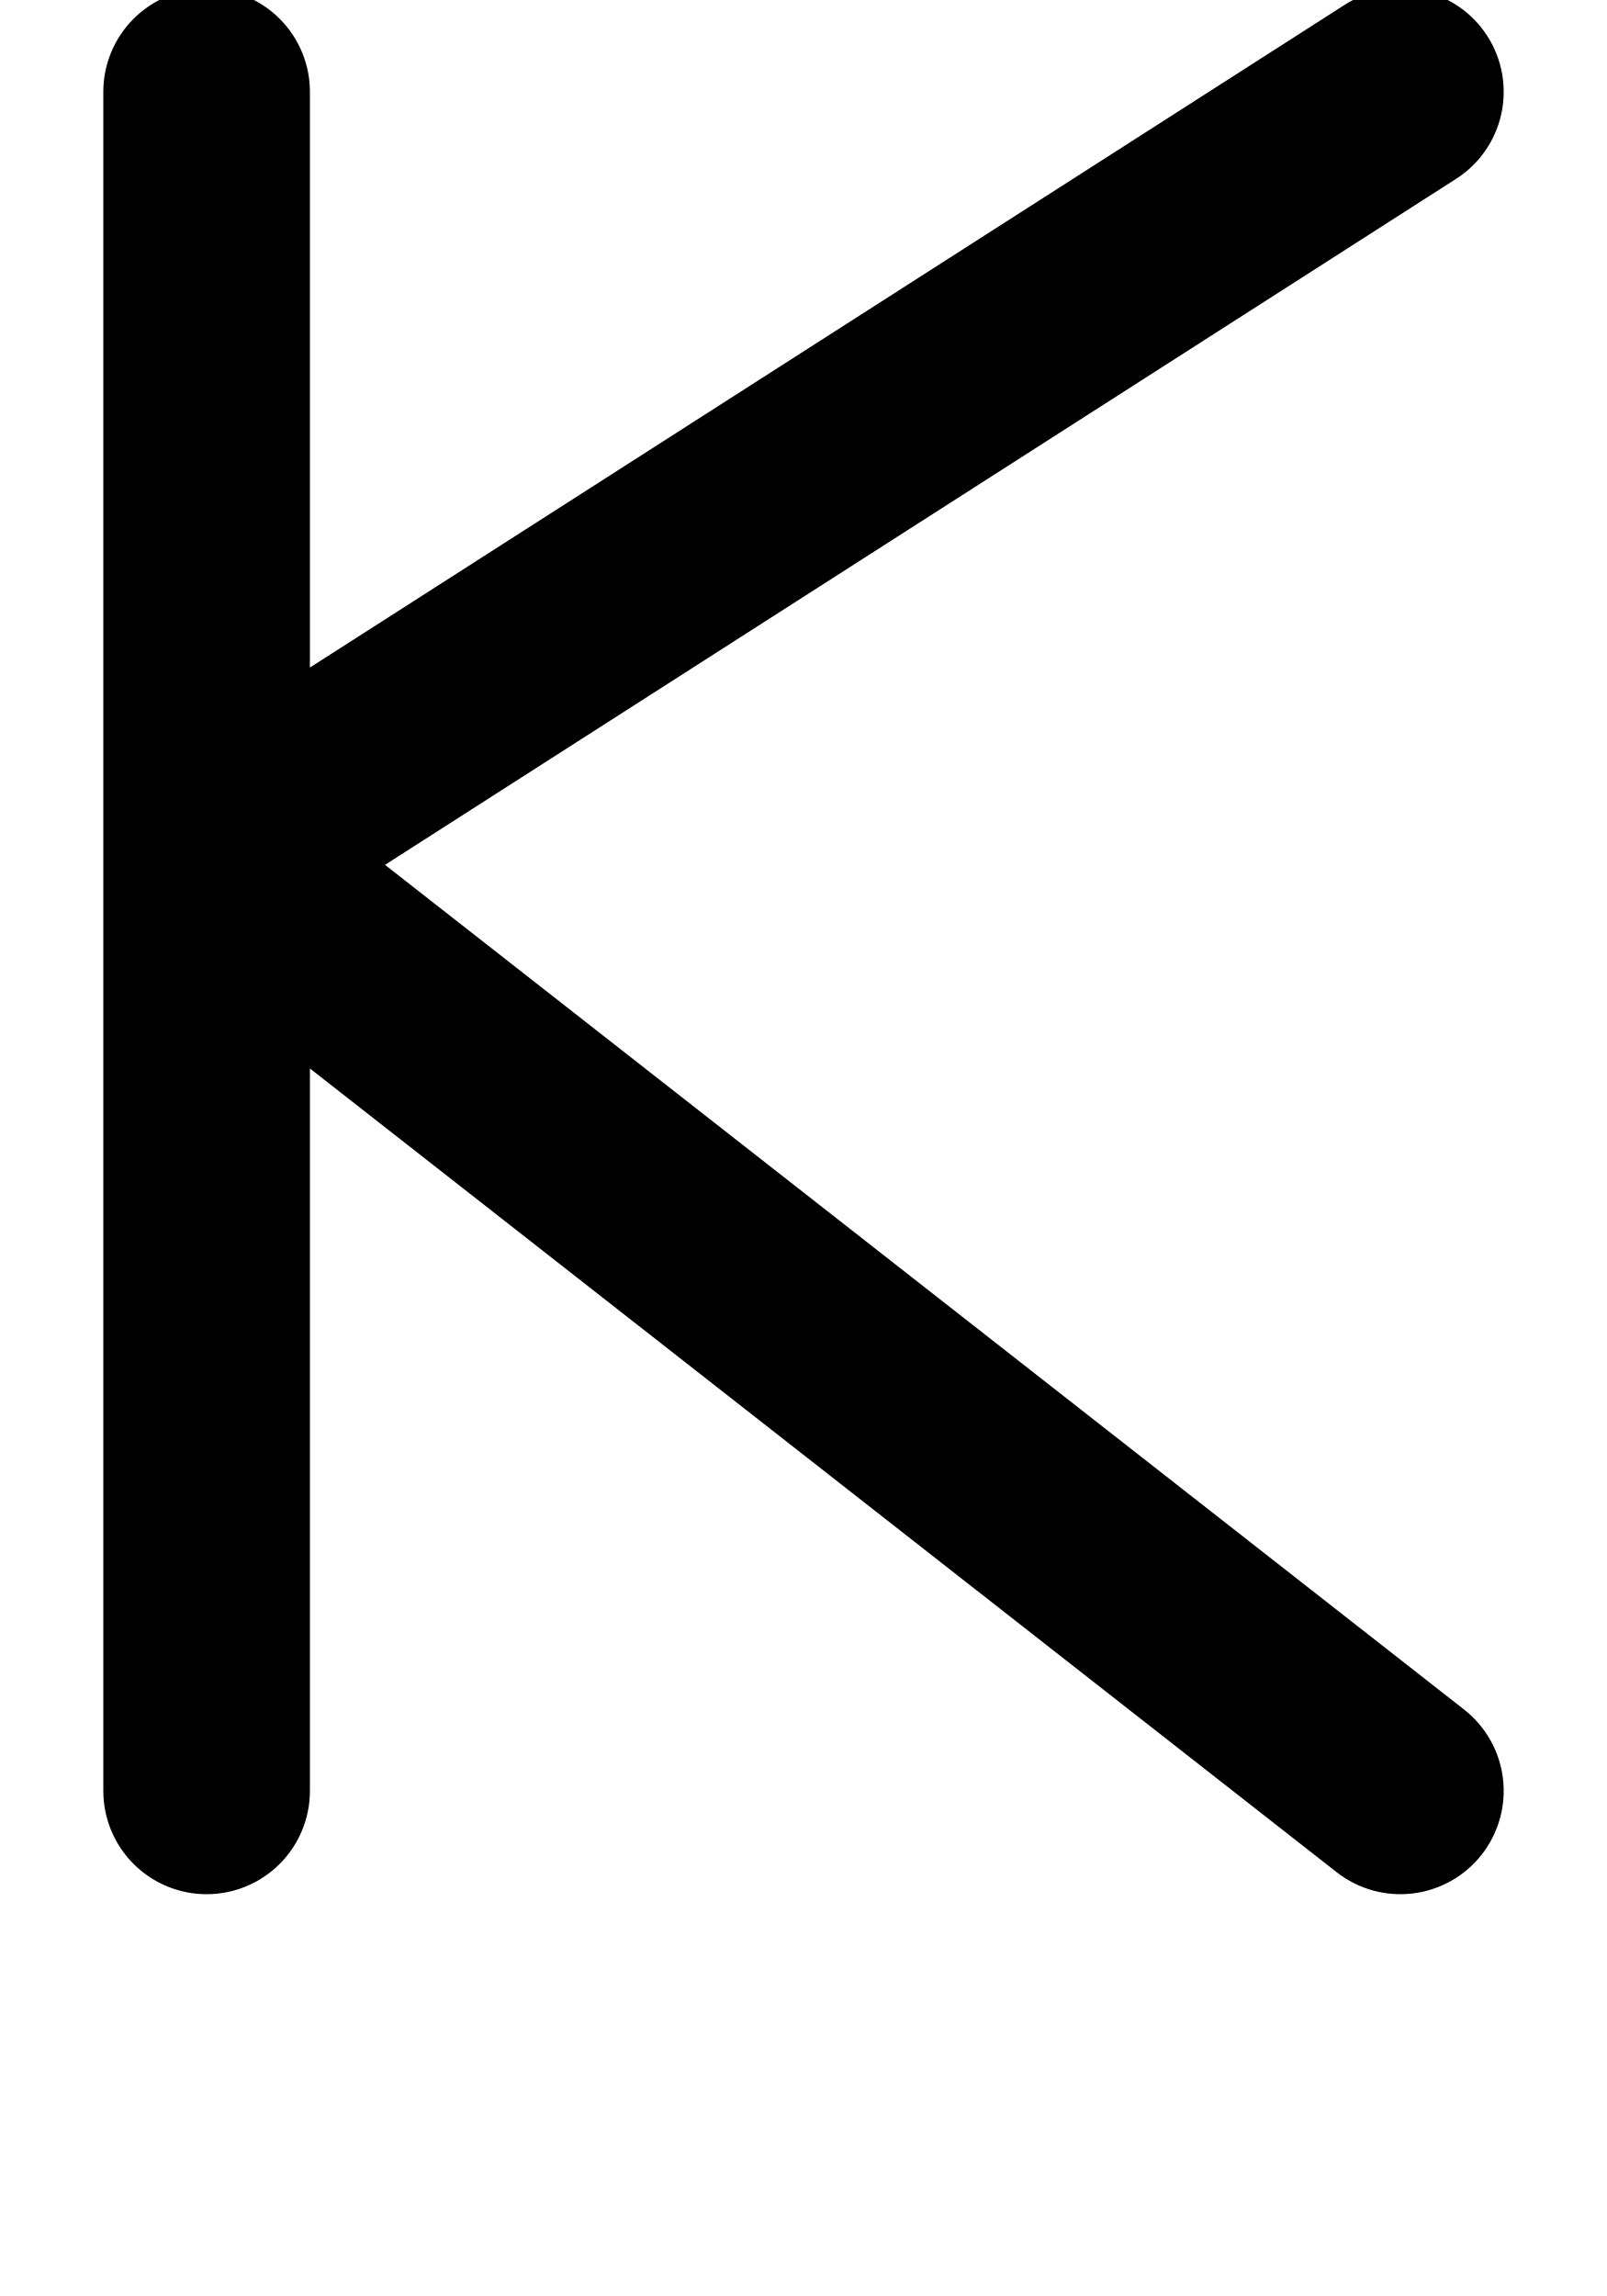
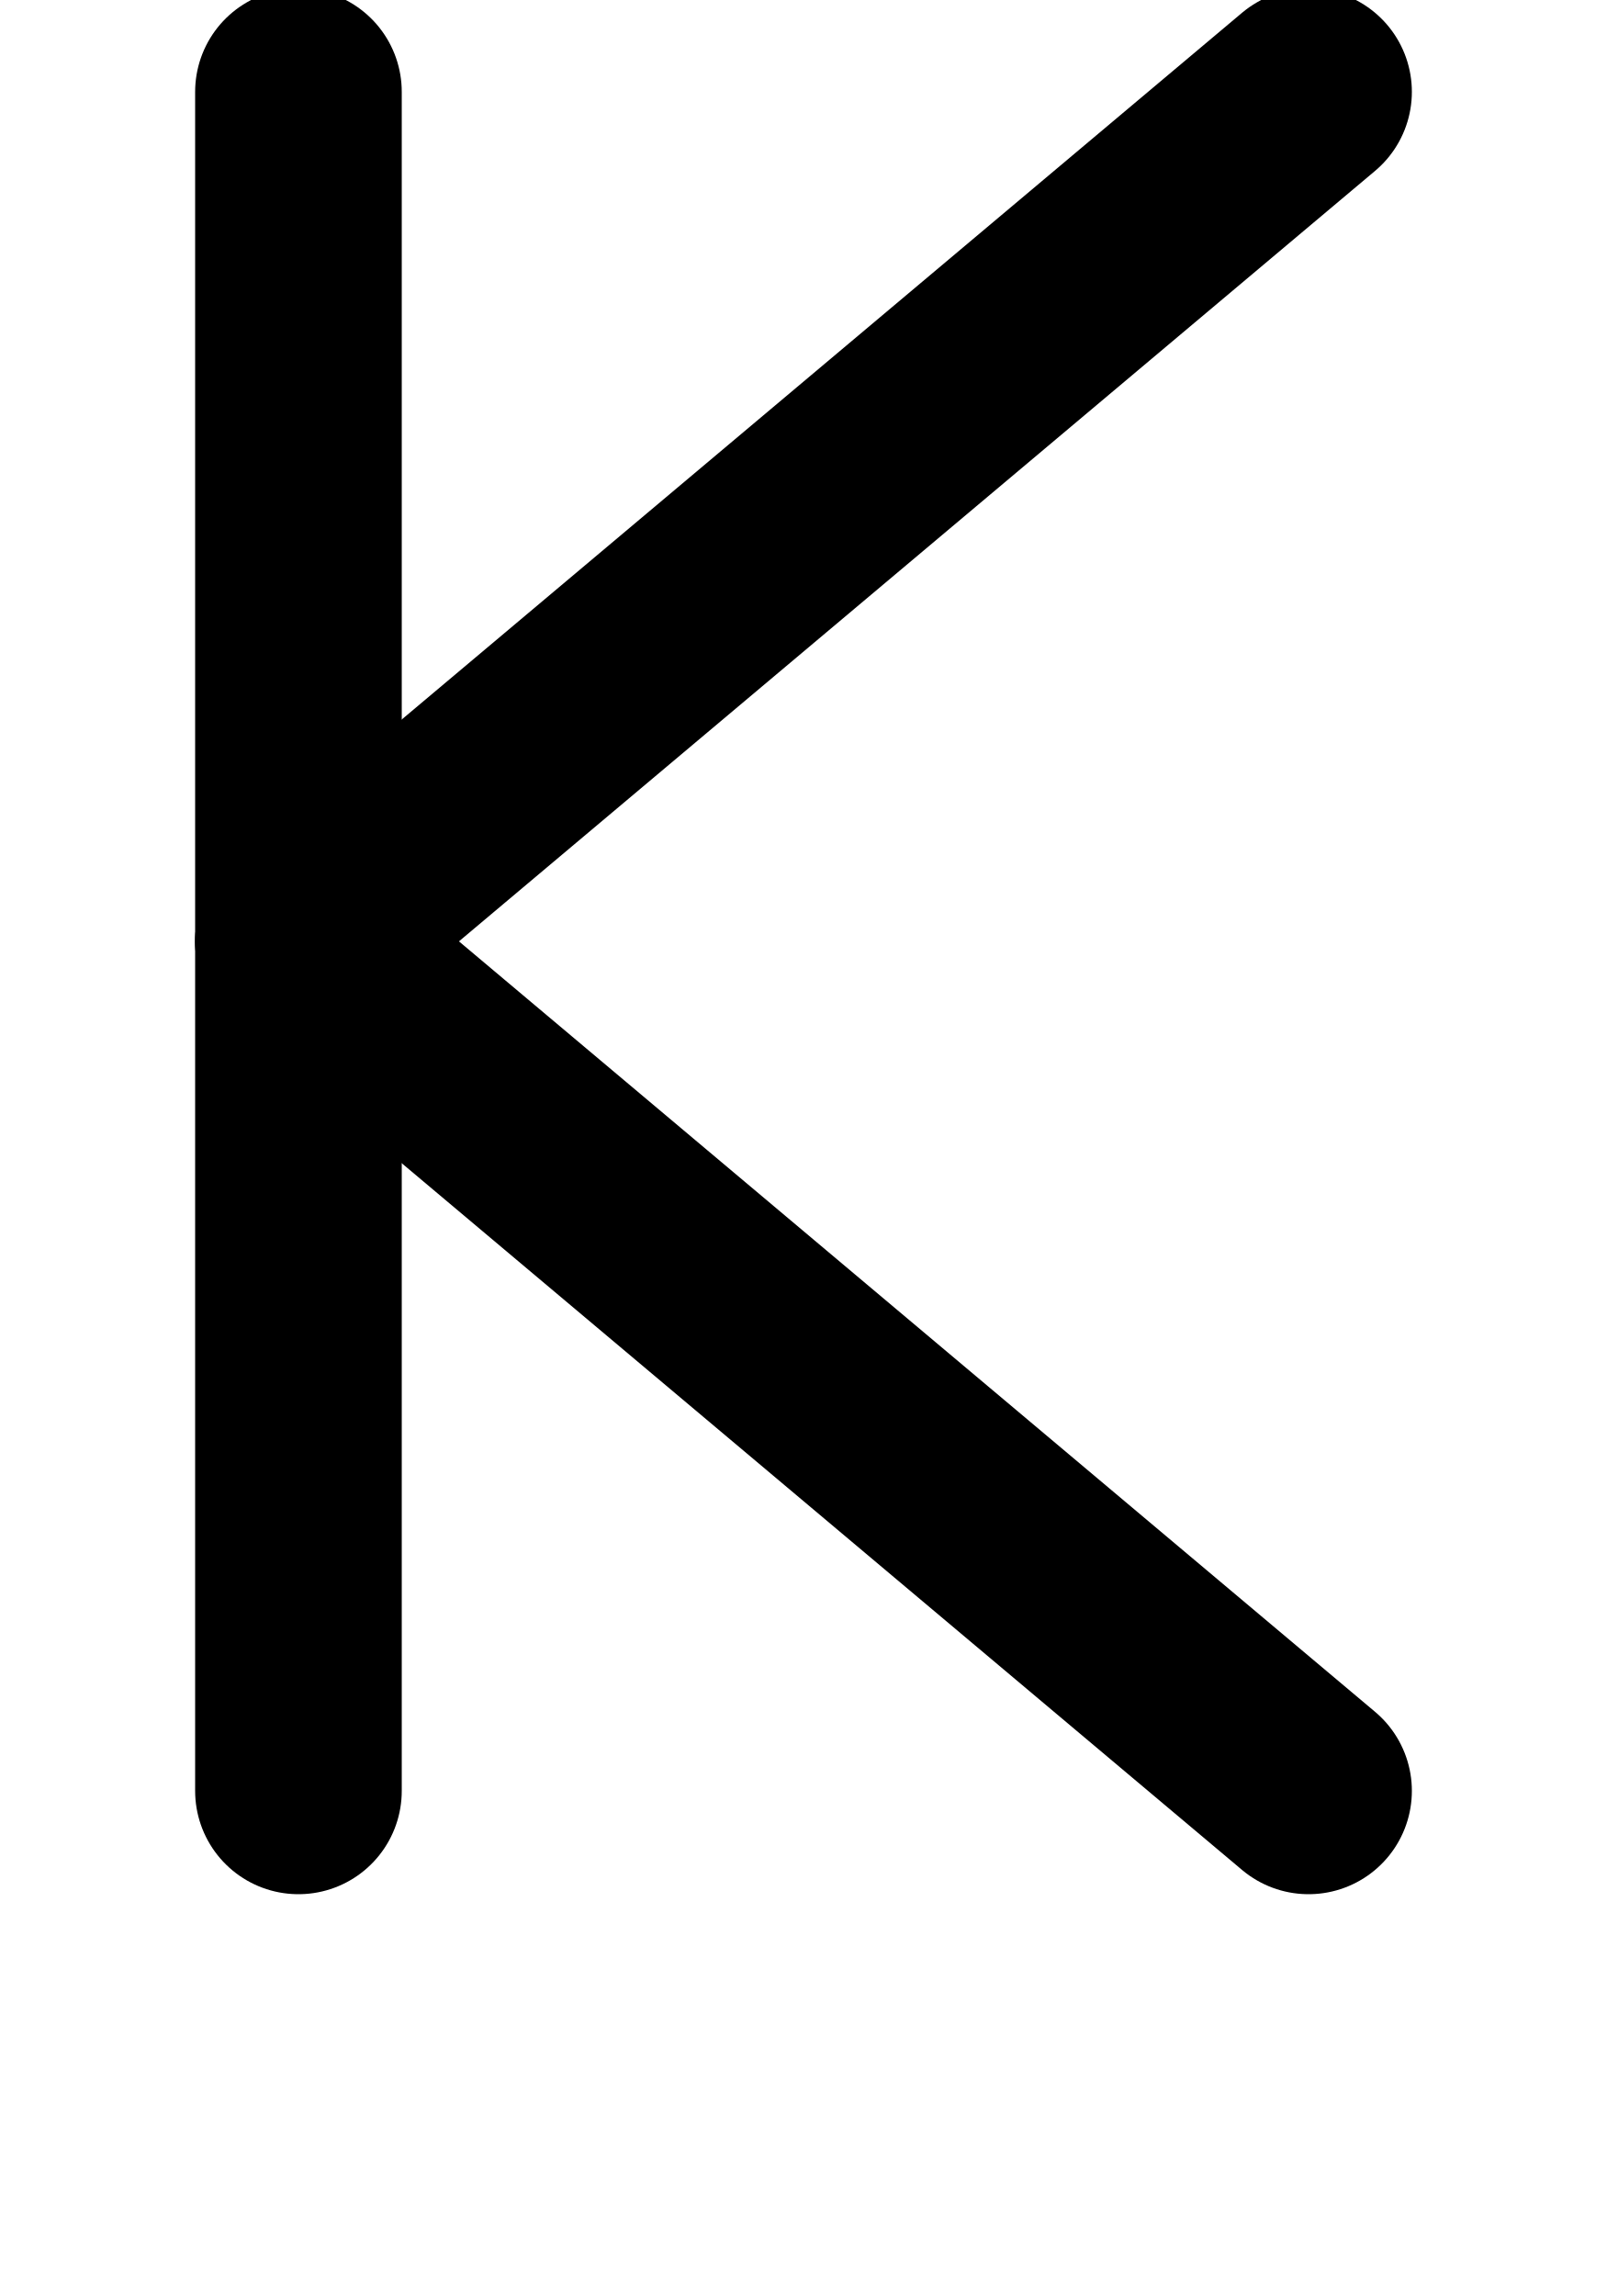
- <svg xmlns="http://www.w3.org/2000/svg" viewBox="0 0 700.000 1000.000">
-   <path d="M 639.441,745.967 L 641.076,747.453 L 642.635,749.017 L 644.116,750.656 L 645.515,752.365 L 646.828,754.141 L 648.053,755.979 L 649.185,757.875 L 650.224,759.825 L 651.165,761.823 L 652.008,763.864 L 652.749,765.945 L 653.387,768.059 L 653.921,770.203 L 654.348,772.370 L 654.669,774.555 L 654.883,776.753 L 654.988,778.959 L 654.985,781.168 L 654.873,783.374 L 654.654,785.572 L 654.327,787.756 L 653.893,789.922 L 653.353,792.064 L 652.709,794.176 L 651.962,796.255 L 651.114,798.294 L 650.166,800.289 L 649.122,802.236 L 647.984,804.129 L 646.755,805.964 L 645.436,807.736 L 644.033,809.441 L 642.547,811.076 L 640.983,812.635 L 639.344,814.116 L 637.635,815.515 L 635.859,816.828 L 634.021,818.053 L 632.125,819.185 L 630.175,820.224 L 628.177,821.165 L 626.136,822.008 L 624.055,822.749 L 621.941,823.387 L 619.797,823.921 L 617.630,824.348 L 615.445,824.669 L 613.247,824.883 L 611.041,824.988 L 608.832,824.985 L 606.626,824.873 L 604.428,824.654 L 602.244,824.327 L 600.078,823.893 L 597.936,823.353 L 595.824,822.709 L 593.745,821.962 L 591.706,821.114 L 589.711,820.166 L 587.764,819.122 L 585.871,817.984 L 584.036,816.755 L 582.264,815.436 L 135.000,465.366 L 135.000,780.000 L 134.946,782.208 L 134.783,784.411 L 134.513,786.603 L 134.135,788.779 L 133.651,790.934 L 133.062,793.063 L 132.369,795.160 L 131.575,797.221 L 130.680,799.240 L 129.686,801.213 L 128.598,803.135 L 127.416,805.001 L 126.144,806.806 L 124.785,808.548 L 123.343,810.220 L 121.820,811.820 L 120.220,813.343 L 118.548,814.785 L 116.806,816.144 L 115.001,817.416 L 113.135,818.598 L 111.213,819.686 L 109.240,820.680 L 107.221,821.575 L 105.160,822.369 L 103.063,823.062 L 100.934,823.651 L 98.779,824.135 L 96.603,824.513 L 94.411,824.783 L 92.208,824.946 L 90.000,825.000 L 87.792,824.946 L 85.589,824.783 L 83.397,824.513 L 81.221,824.135 L 79.066,823.651 L 76.937,823.062 L 74.840,822.369 L 72.779,821.575 L 70.760,820.680 L 68.787,819.686 L 66.865,818.598 L 64.999,817.416 L 63.194,816.144 L 61.452,814.785 L 59.780,813.343 L 58.180,811.820 L 56.657,810.220 L 55.215,808.548 L 53.856,806.806 L 52.584,805.001 L 51.402,803.135 L 50.314,801.213 L 49.320,799.240 L 48.425,797.221 L 47.631,795.160 L 46.938,793.063 L 46.349,790.934 L 45.865,788.779 L 45.487,786.603 L 45.217,784.411 L 45.054,782.208 L 45.000,780.000 L 45.000,40.000 L 45.054,37.792 L 45.217,35.589 L 45.487,33.397 L 45.865,31.221 L 46.349,29.066 L 46.938,26.937 L 47.631,24.840 L 48.425,22.779 L 49.320,20.760 L 50.314,18.787 L 51.402,16.865 L 52.584,14.999 L 53.856,13.194 L 55.215,11.452 L 56.657,9.780 L 58.180,8.180 L 59.780,6.657 L 61.452,5.215 L 63.194,3.856 L 64.999,2.584 L 66.865,1.402 L 68.787,0.314 L 70.760,-0.680 L 72.779,-1.575 L 74.840,-2.369 L 76.937,-3.062 L 79.066,-3.651 L 81.221,-4.135 L 83.397,-4.513 L 85.589,-4.783 L 87.792,-4.946 L 90.000,-5.000 L 92.208,-4.946 L 94.411,-4.783 L 96.603,-4.513 L 98.779,-4.135 L 100.934,-3.651 L 103.063,-3.062 L 105.160,-2.369 L 107.221,-1.575 L 109.240,-0.680 L 111.213,0.314 L 113.135,1.402 L 115.001,2.584 L 116.806,3.856 L 118.548,5.215 L 120.220,6.657 L 121.820,8.180 L 123.343,9.780 L 124.785,11.452 L 126.144,13.194 L 127.416,14.999 L 128.598,16.865 L 129.686,18.787 L 130.680,20.760 L 131.575,22.779 L 132.369,24.840 L 133.062,26.937 L 133.651,29.066 L 134.135,31.221 L 134.513,33.397 L 134.783,35.589 L 134.946,37.792 L 135.000,40.000 L 135.000,290.746 L 585.732,2.104 L 587.621,0.959 L 589.564,-0.092 L 591.555,-1.046 L 593.592,-1.902 L 595.667,-2.656 L 597.778,-3.308 L 599.917,-3.856 L 602.082,-4.298 L 604.265,-4.633 L 606.462,-4.861 L 608.667,-4.980 L 610.876,-4.991 L 613.082,-4.894 L 615.281,-4.689 L 617.468,-4.376 L 619.636,-3.956 L 621.782,-3.430 L 623.898,-2.800 L 625.982,-2.066 L 628.027,-1.232 L 630.028,-0.297 L 631.981,0.734 L 633.881,1.860 L 635.724,3.078 L 637.505,4.384 L 639.219,5.777 L 640.863,7.252 L 642.433,8.805 L 643.925,10.434 L 645.334,12.135 L 646.659,13.902 L 647.896,15.732 L 649.041,17.621 L 650.092,19.564 L 651.046,21.555 L 651.902,23.592 L 652.656,25.667 L 653.308,27.778 L 653.856,29.917 L 654.298,32.082 L 654.633,34.265 L 654.861,36.462 L 654.980,38.667 L 654.991,40.876 L 654.894,43.082 L 654.689,45.281 L 654.376,47.468 L 653.956,49.636 L 653.430,51.782 L 652.800,53.898 L 652.066,55.982 L 651.232,58.027 L 650.297,60.028 L 649.266,61.981 L 648.140,63.881 L 646.922,65.724 L 645.616,67.505 L 644.223,69.219 L 642.748,70.863 L 641.195,72.433 L 639.566,73.925 L 637.865,75.334 L 636.098,76.659 L 634.268,77.896 L 167.706,376.675 L 637.736,744.564 L 639.441,745.967 Z" fill="black" fill-rule="evenodd" />
+ <svg xmlns="http://www.w3.org/2000/svg" viewBox="0 0 700.000 1000">
+   <path d="M 130.000 40.000 V 780.000" fill="none" stroke="black" stroke-width="90.000" stroke-linecap="round" stroke-linejoin="round" />
+   <path d="M 130.000 410.000 L 570.000 40.000" fill="none" stroke="black" stroke-width="90.000" stroke-linecap="round" stroke-linejoin="round" />
+   <path d="M 130.000 410.000 L 570.000 780.000" fill="none" stroke="black" stroke-width="90.000" stroke-linecap="round" stroke-linejoin="round" />
</svg>
